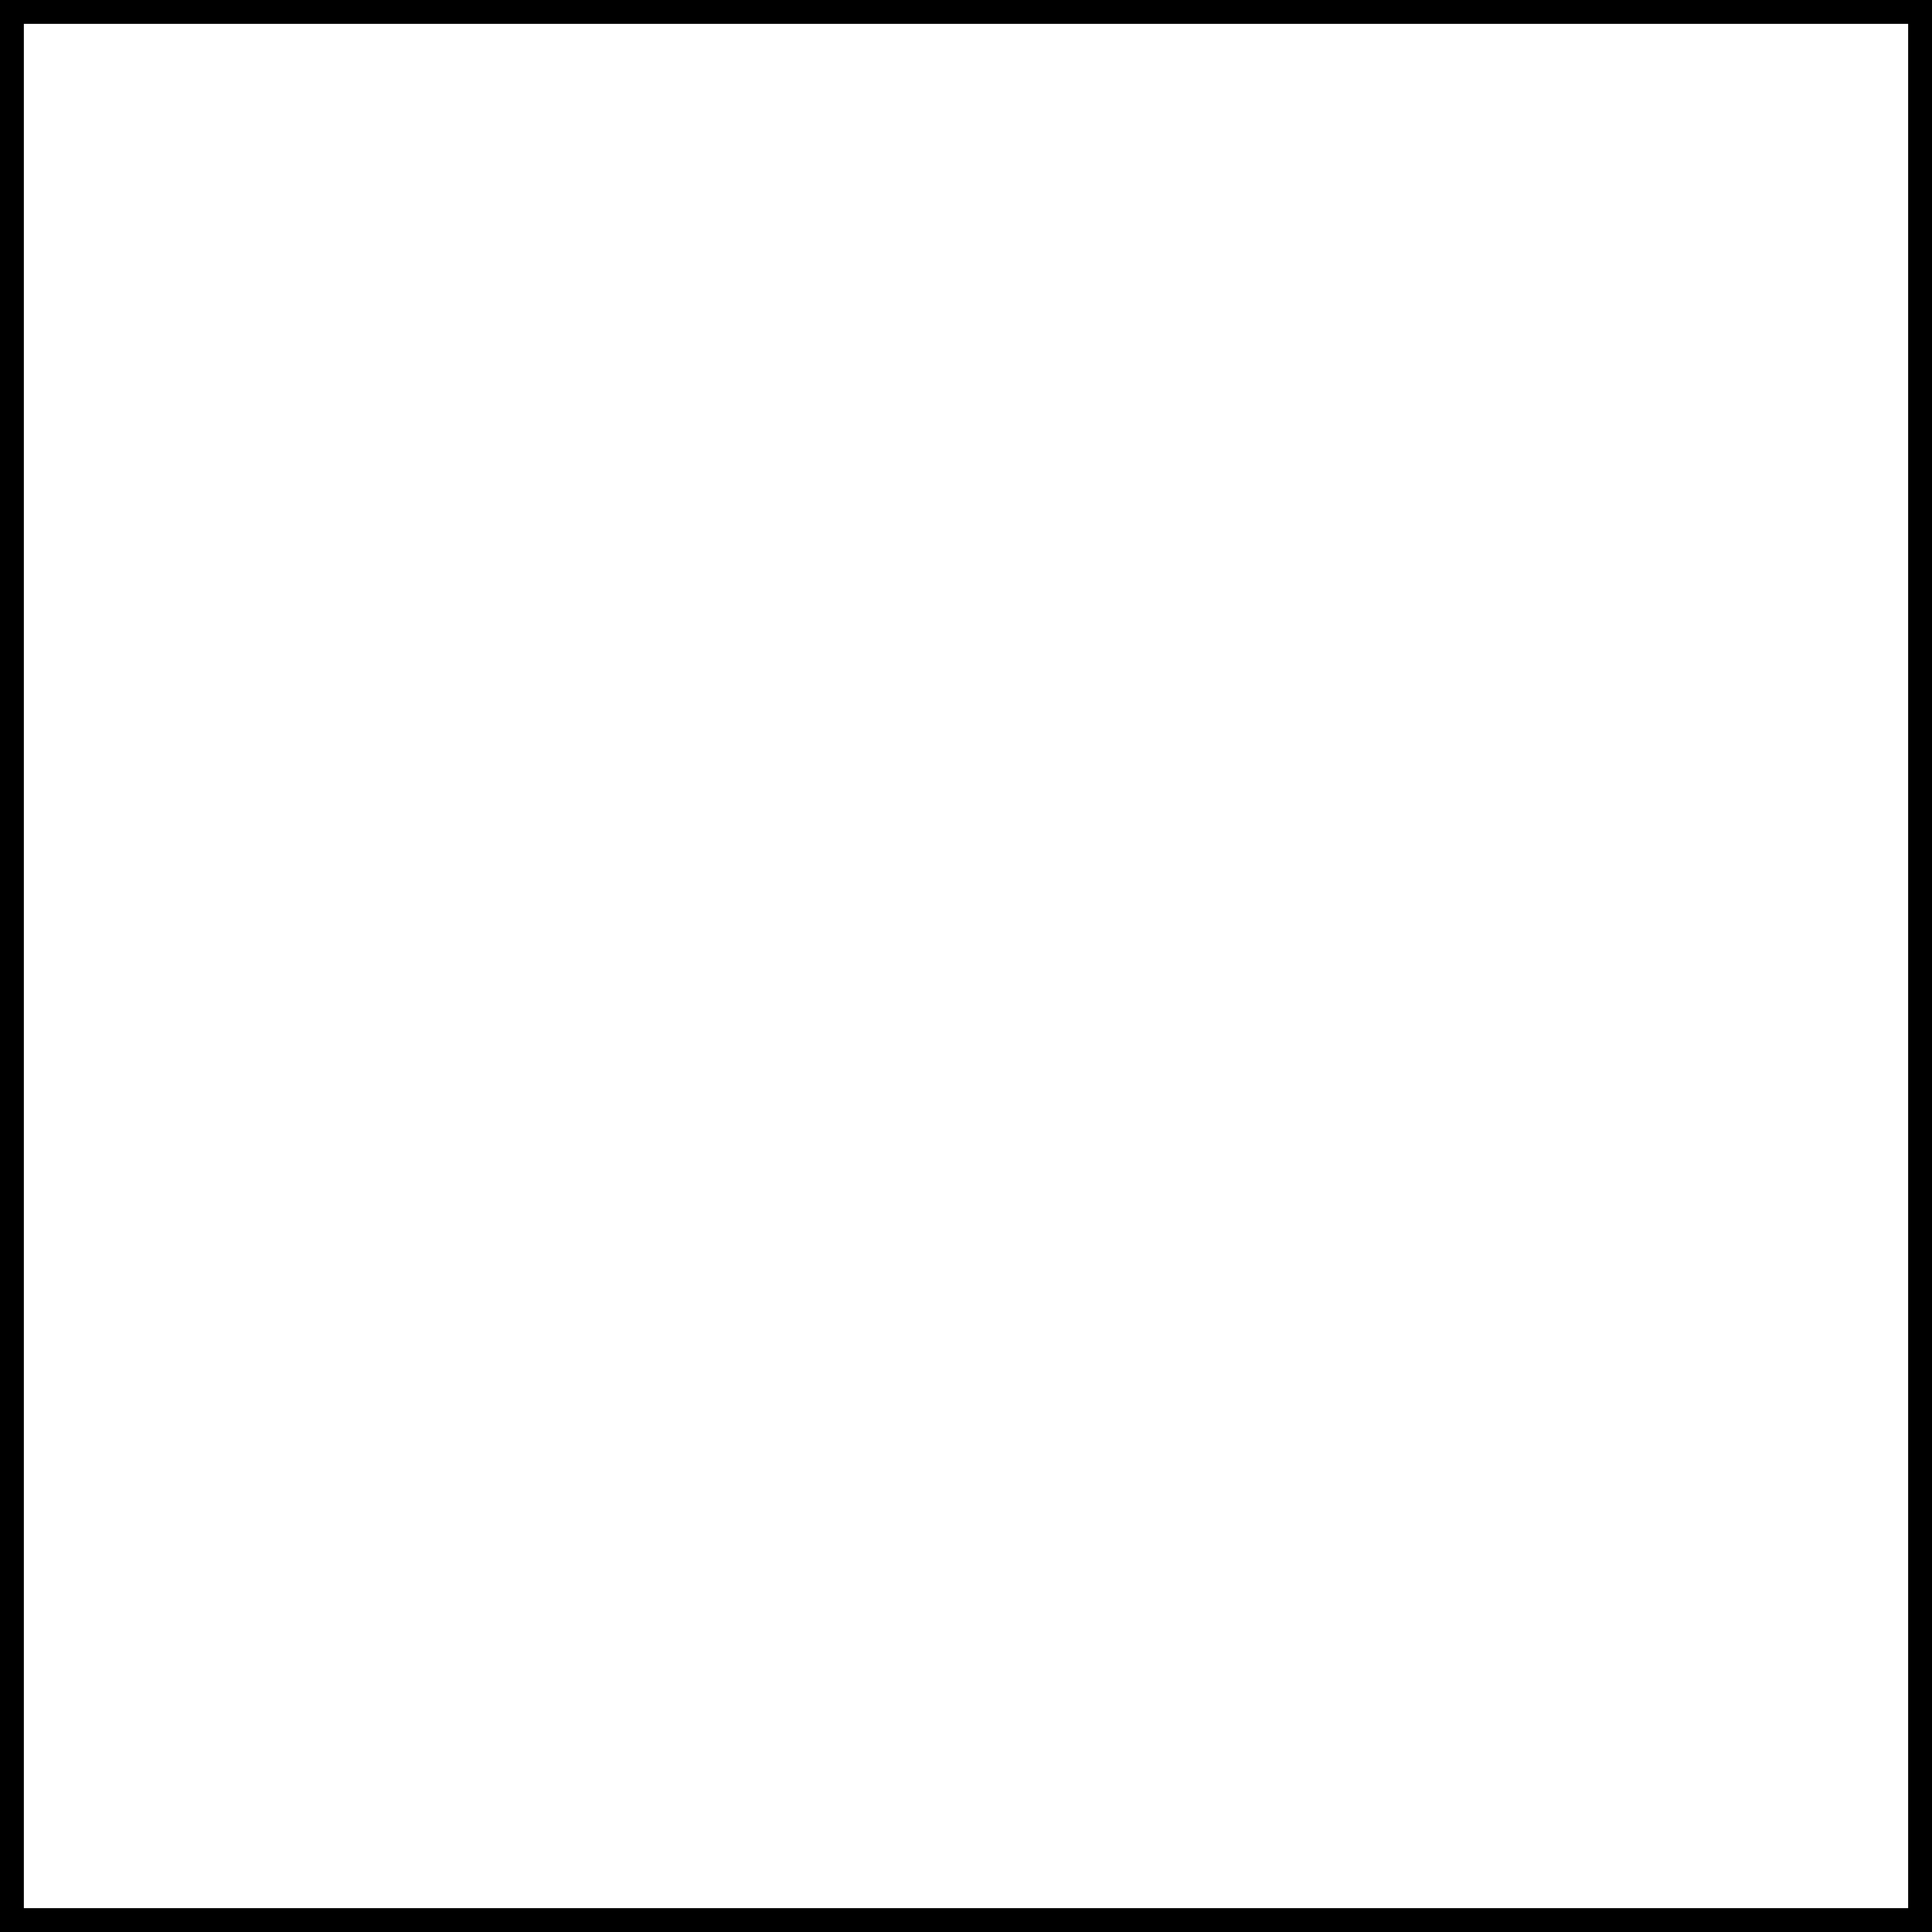
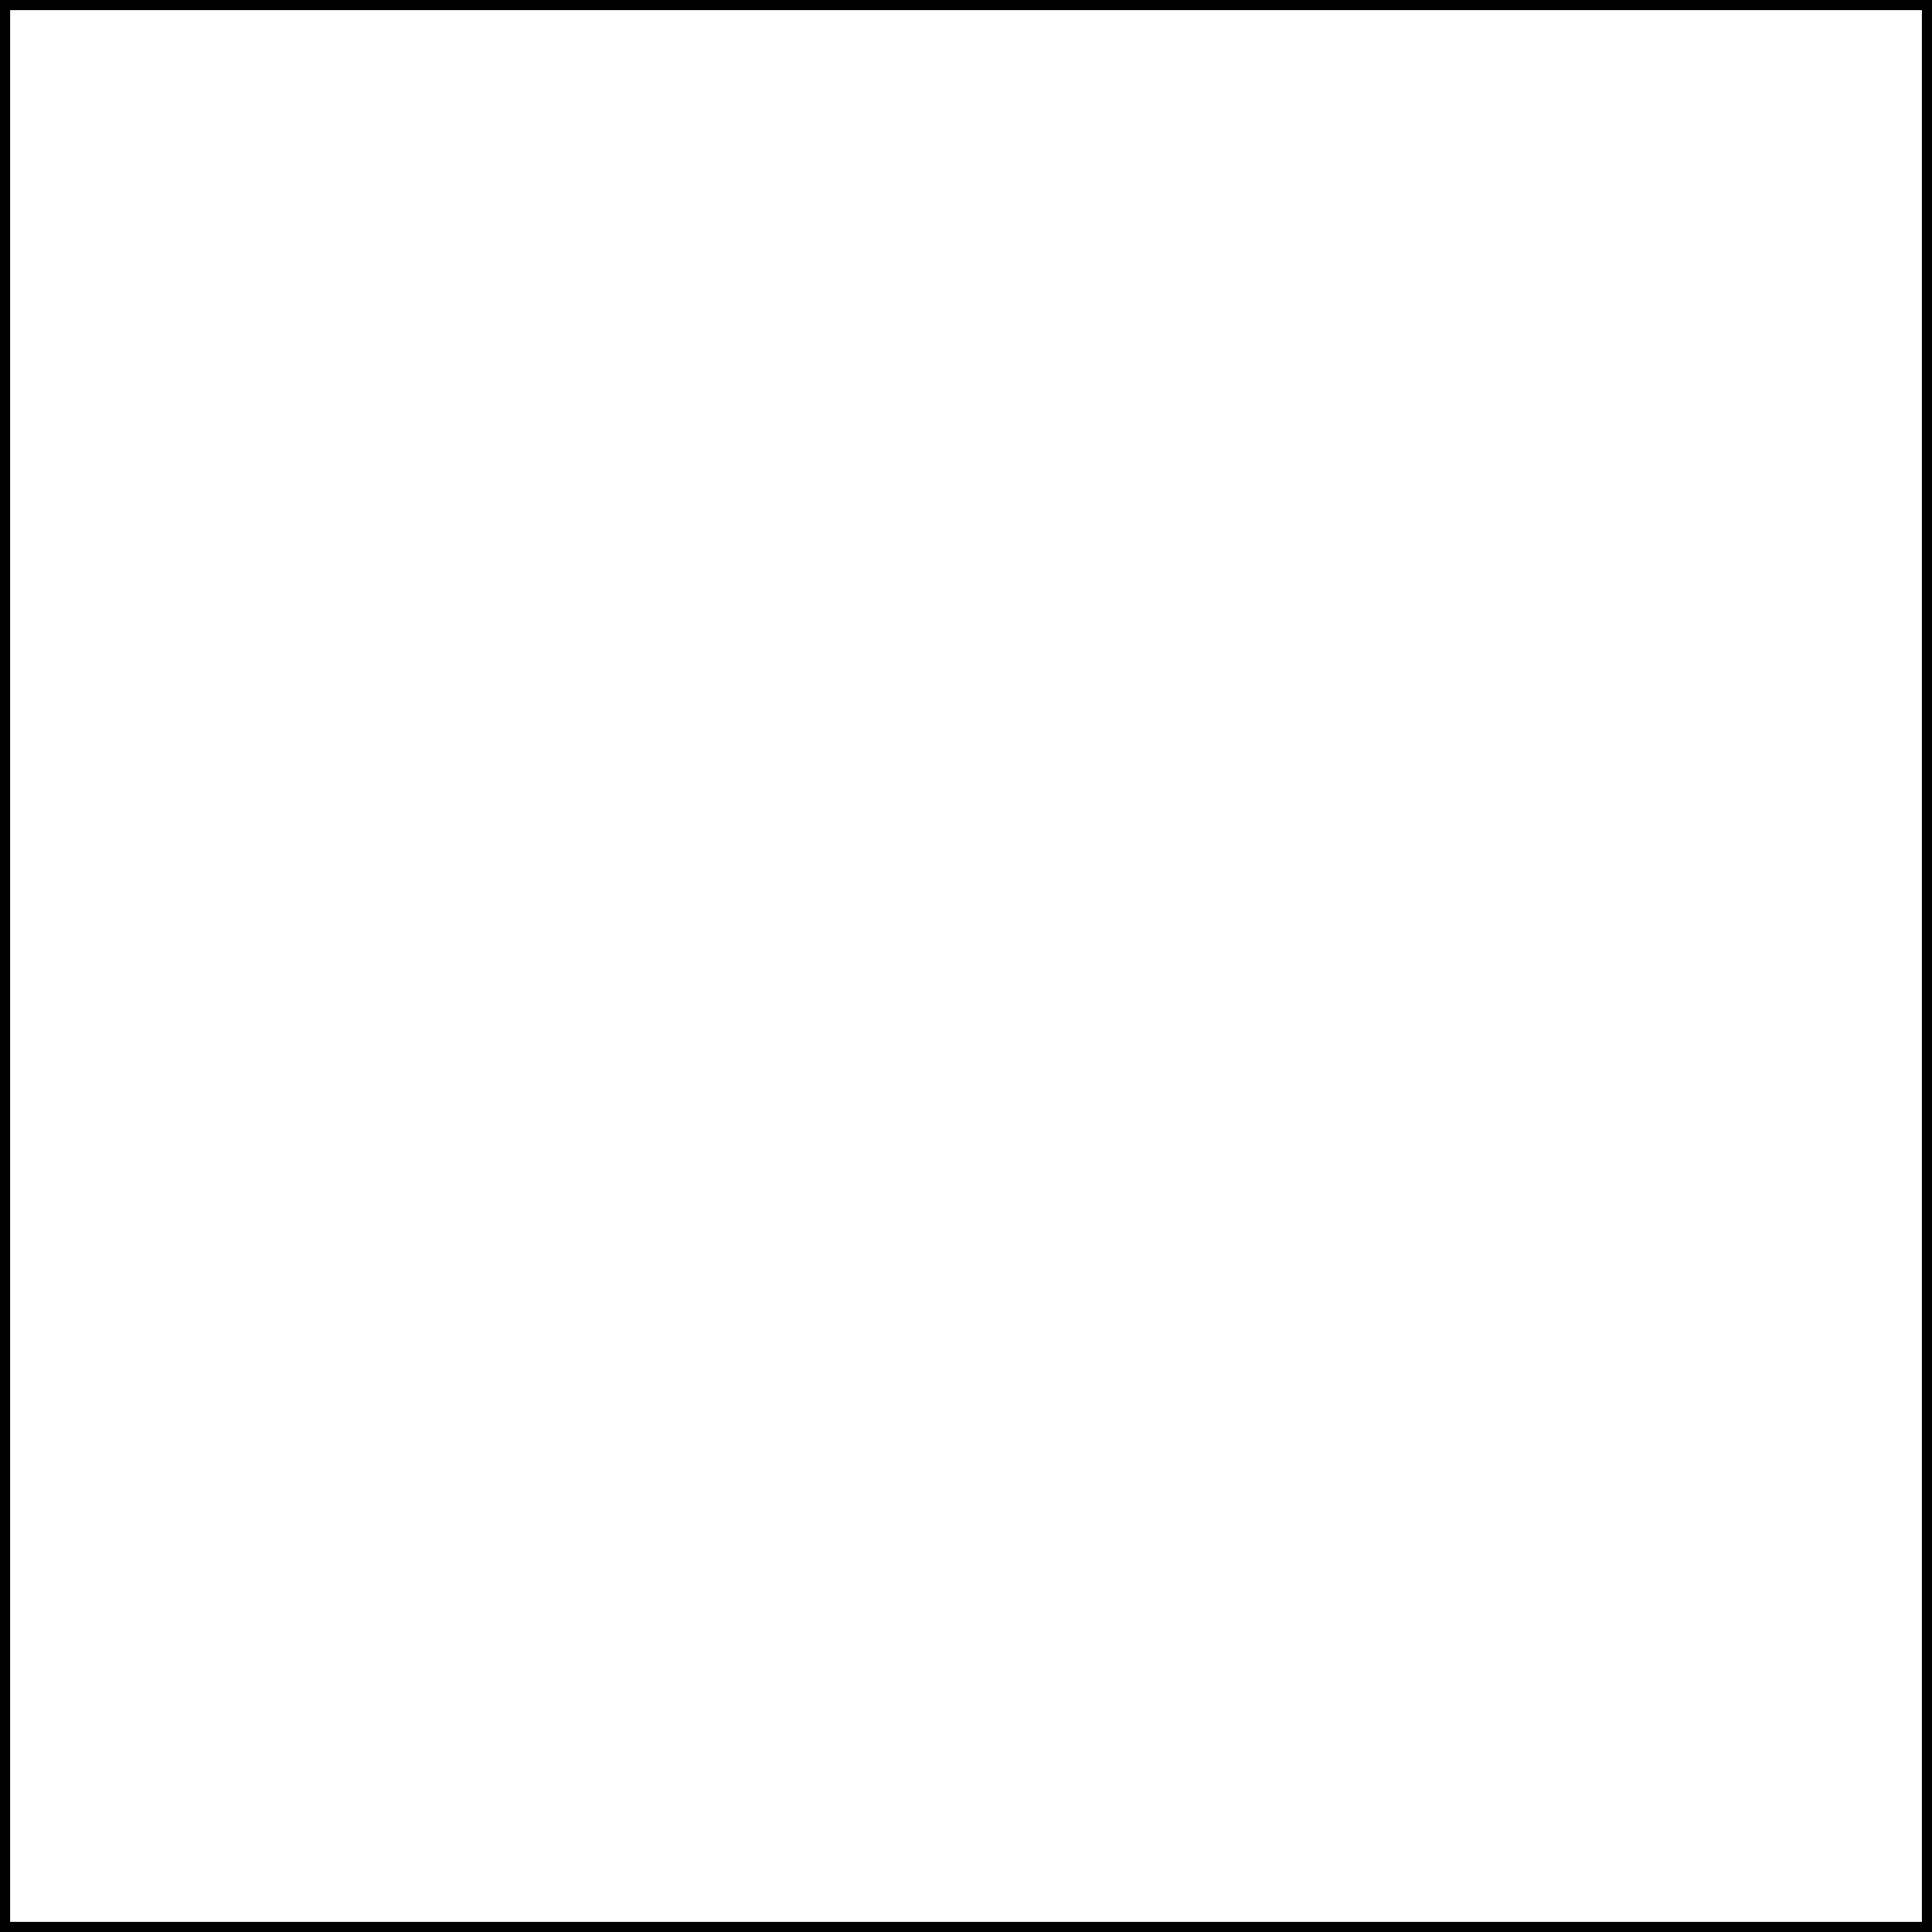
- <svg xmlns="http://www.w3.org/2000/svg" version="1.1" width="81px" height="81px" viewBox="-0.5 -0.5 81 81" content="&lt;mxfile host=&quot;app.diagrams.net&quot; modified=&quot;2021-07-14T02:11:21.813Z&quot; agent=&quot;5.0 (Windows NT 10.0; Win64; x64) AppleWebKit/537.36 (KHTML, like Gecko) Chrome/91.0.447.124 Safari/537.36 Edg/91.0.864.64&quot; etag=&quot;Q8Gvd0pEuBKZfiCC1OQ7&quot; version=&quot;14.8.6&quot; type=&quot;github&quot;&gt;&lt;diagram id=&quot;6h6hpT4u3FXOUfnGBF-w&quot; name=&quot;Page-1&quot;&gt;jZLBboMwDIafJsdJkGwdXMvYpk47oWnnDFySKhAU0gF7+oXFKaCq0k6JPzu289uEZc34Yngn3nUFitCoGgl7IpTSaEfdMZPJkzimSGojK2QLKOQPIIyQnmUF/SbQaq2s7Law1G0Lpd0wbowetmFHrbZVO17DFShKrq7pp6ys8DShjwt/BVmLUDnepd7T8BCMP+kFr/SwQiwnLDNaW39rxgzUrF7Qxb97vuG9NGagtf95UKb3J5se3oqv+iPrkoc+P9A7zPLN1Rk/jM3aKSgwCGmh6Hg524MbM2F7YRvlrNhded953Y9yBFdqjxnBWBhvthpfBHCrA7oBayYXEvYmQc1wa1iE9rAaASKxUj8wjkOvL5kXXdwFpQnmMoI/32qTWf4L&lt;/diagram&gt;&lt;/mxfile&gt;" resource="https://app.diagrams.net/#H274574162%2Fdemo%2Fmaster%2FUntitled%20Diagram.svg">
+ <svg xmlns="http://www.w3.org/2000/svg" version="1.1" width="191px" height="191px" viewBox="-0.5 -0.5 191 191" content="&lt;mxfile host=&quot;app.diagrams.net&quot; modified=&quot;2021-07-14T02:11:27.882Z&quot; agent=&quot;5.0 (Windows NT 10.0; Win64; x64) AppleWebKit/537.36 (KHTML, like Gecko) Chrome/91.0.447.124 Safari/537.36 Edg/91.0.864.64&quot; etag=&quot;owmeQ3L0zlHc9dodcTNc&quot; version=&quot;14.8.6&quot; type=&quot;github&quot;&gt;&lt;diagram id=&quot;6h6hpT4u3FXOUfnGBF-w&quot; name=&quot;Page-1&quot;&gt;jZLBboMwDIafJsdJkGwdXMtYp047oWnnDFySKhAU0gF7+oXFKaBq0k6xPzux89uEZc14MLwTb7oCRWhUjYQ9EUpptKPumMnkSRxTJLWRFbIFFPIbEEZIL7KCfpNotVZWdltY6raF0m4YN0YP27STVtuqHa/hBhQlV7f0Q1ZWeJrQx4W/gKxFqBzvUh9peEjGn/SCV3pYIZYTlhmtrbeaMQM1qxd08fee/4heGzPQ2v9cKNP7s02Pr8Vn/Z51yUOfH+kdvvLF1QU/jM3aKSgwCGmh6Hg5+4MbM2F7YRvlvNiZvO+87ic5giu1v+0rFAFjYVwh7PMAugFrJpcS9iZBzXBrWIT+sIwgTpGJtfwBchx7fX17UcYZKE5wlyH8xla7zPIf&lt;/diagram&gt;&lt;/mxfile&gt;" resource="https://app.diagrams.net/#H274574162%2Fdemo%2Fmaster%2FUntitled%20Diagram.svg">
  <defs />
  <g>
-     <rect x="0" y="0" width="80" height="80" fill="#ffffff" stroke="#000000" pointer-events="all" />
+     <rect x="0" y="0" width="190" height="190" fill="#ffffff" stroke="#000000" pointer-events="all" />
  </g>
</svg>
